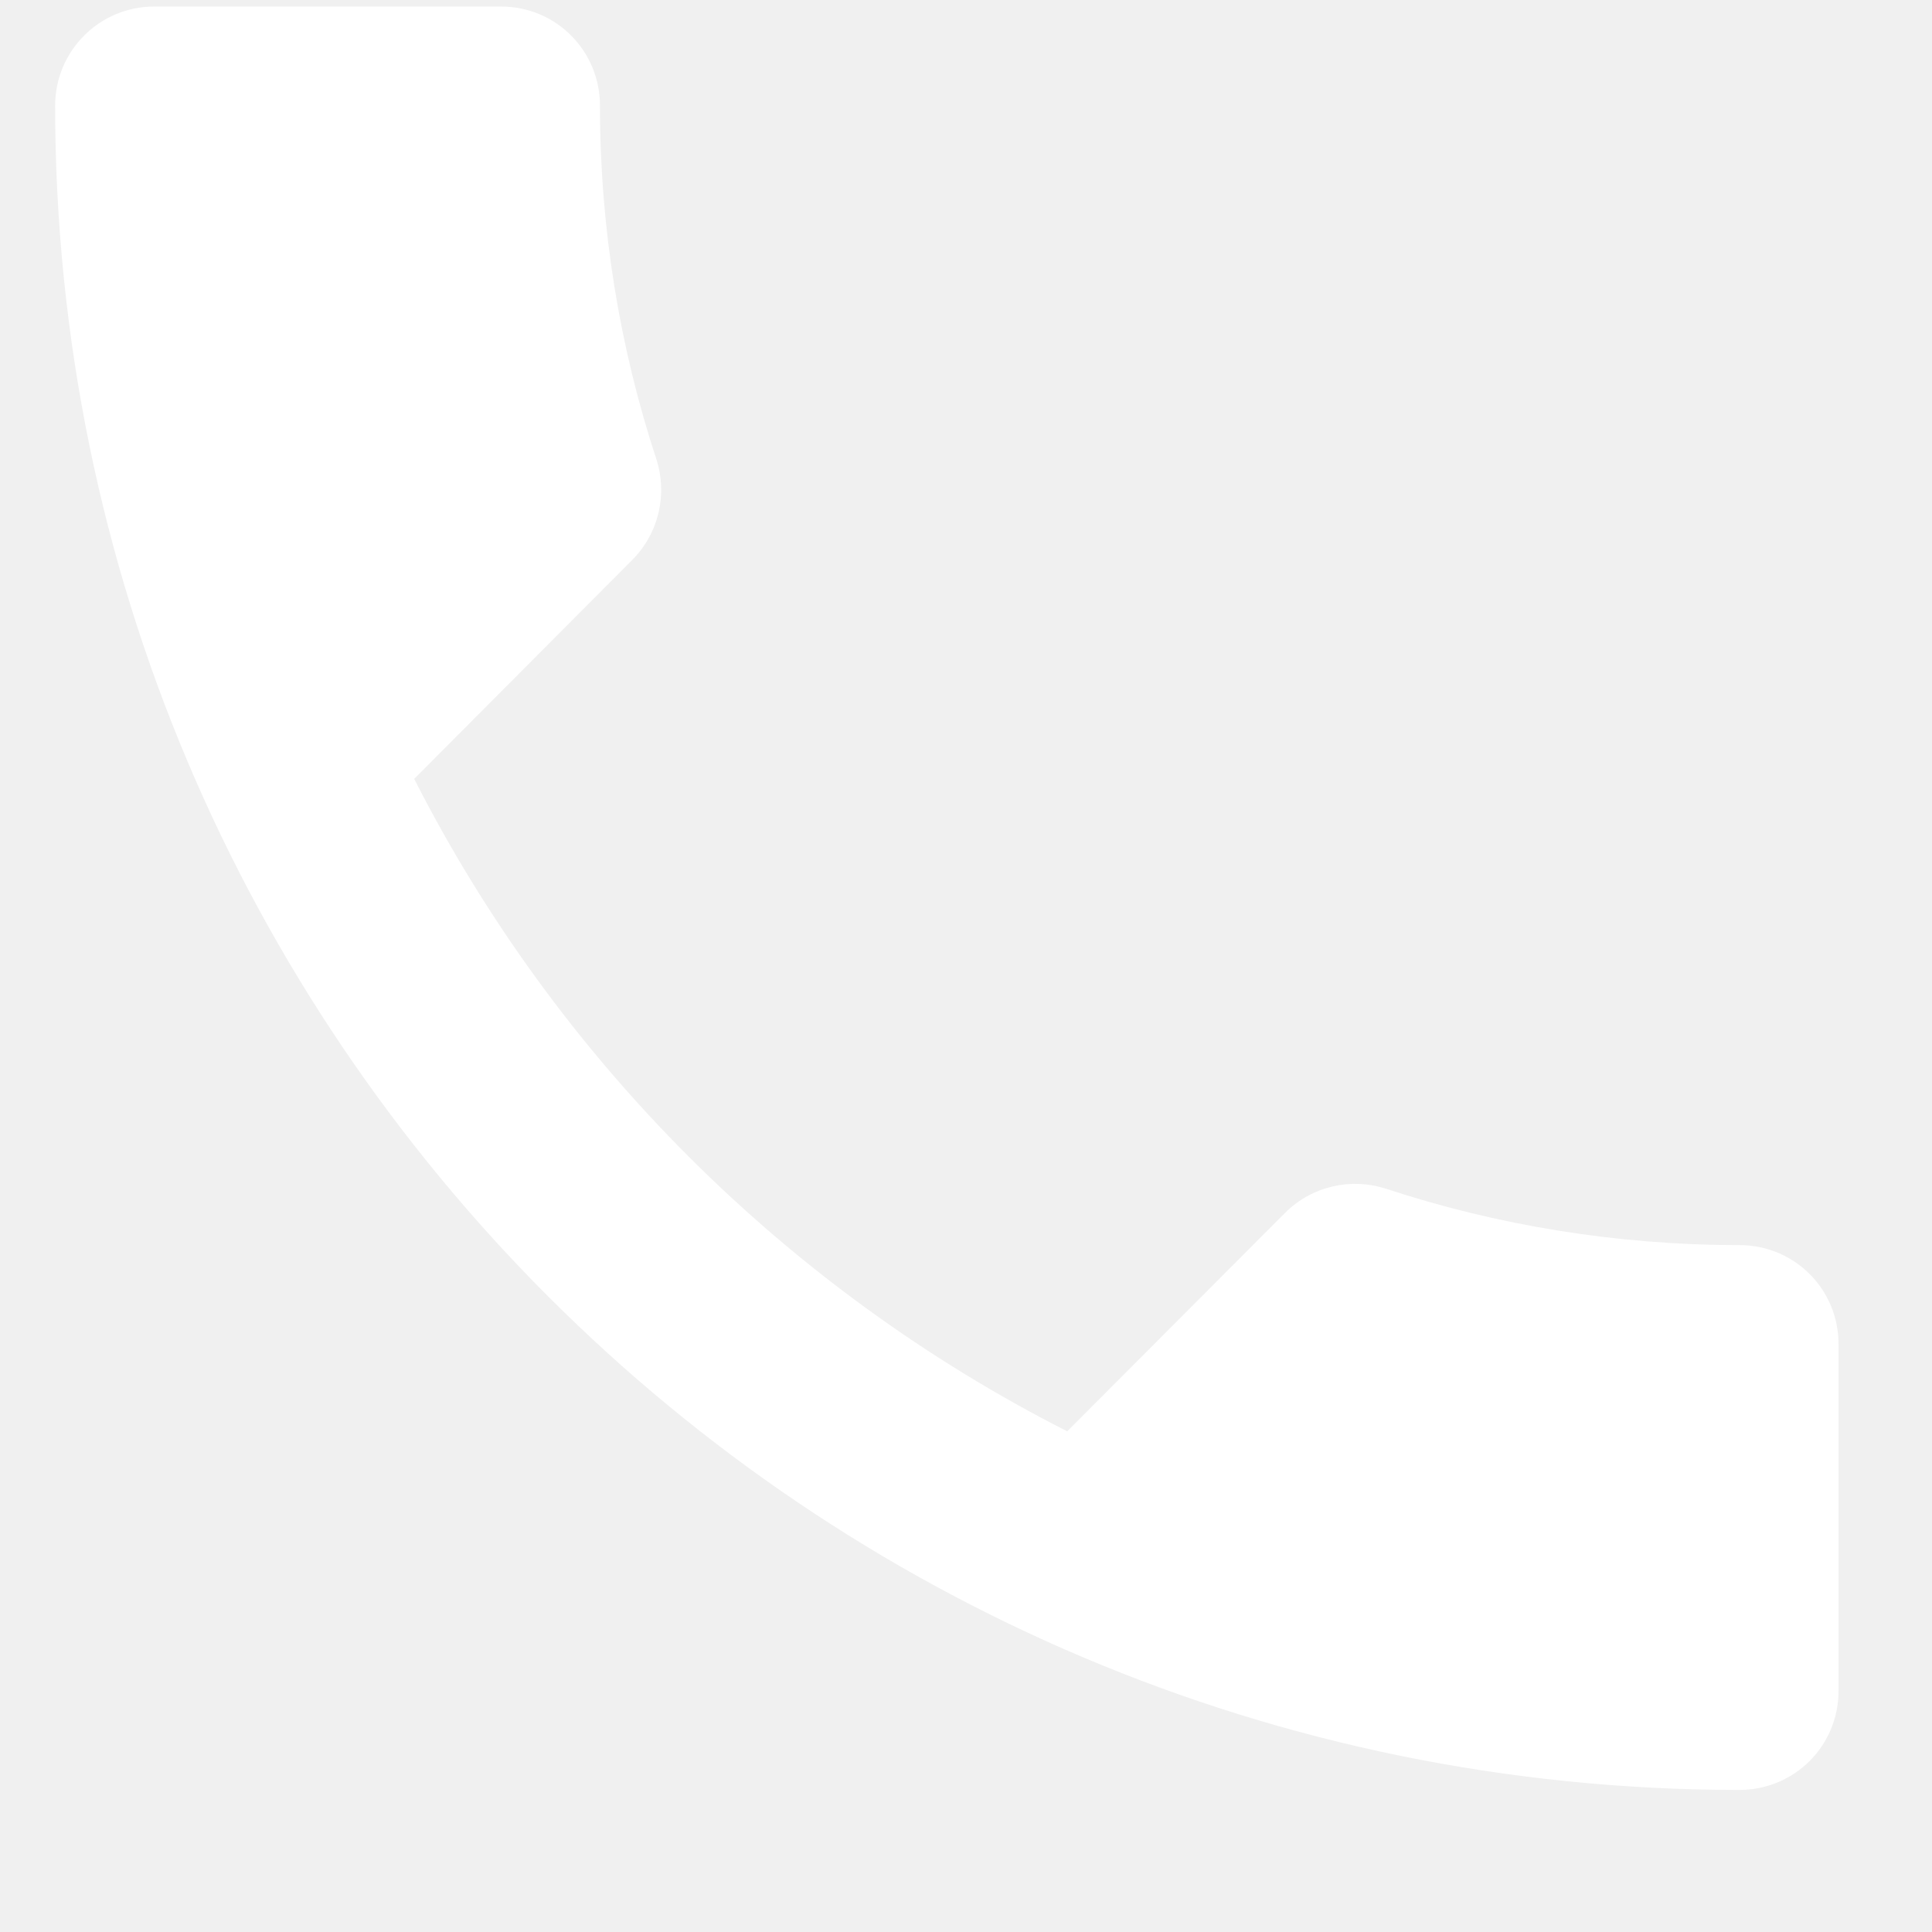
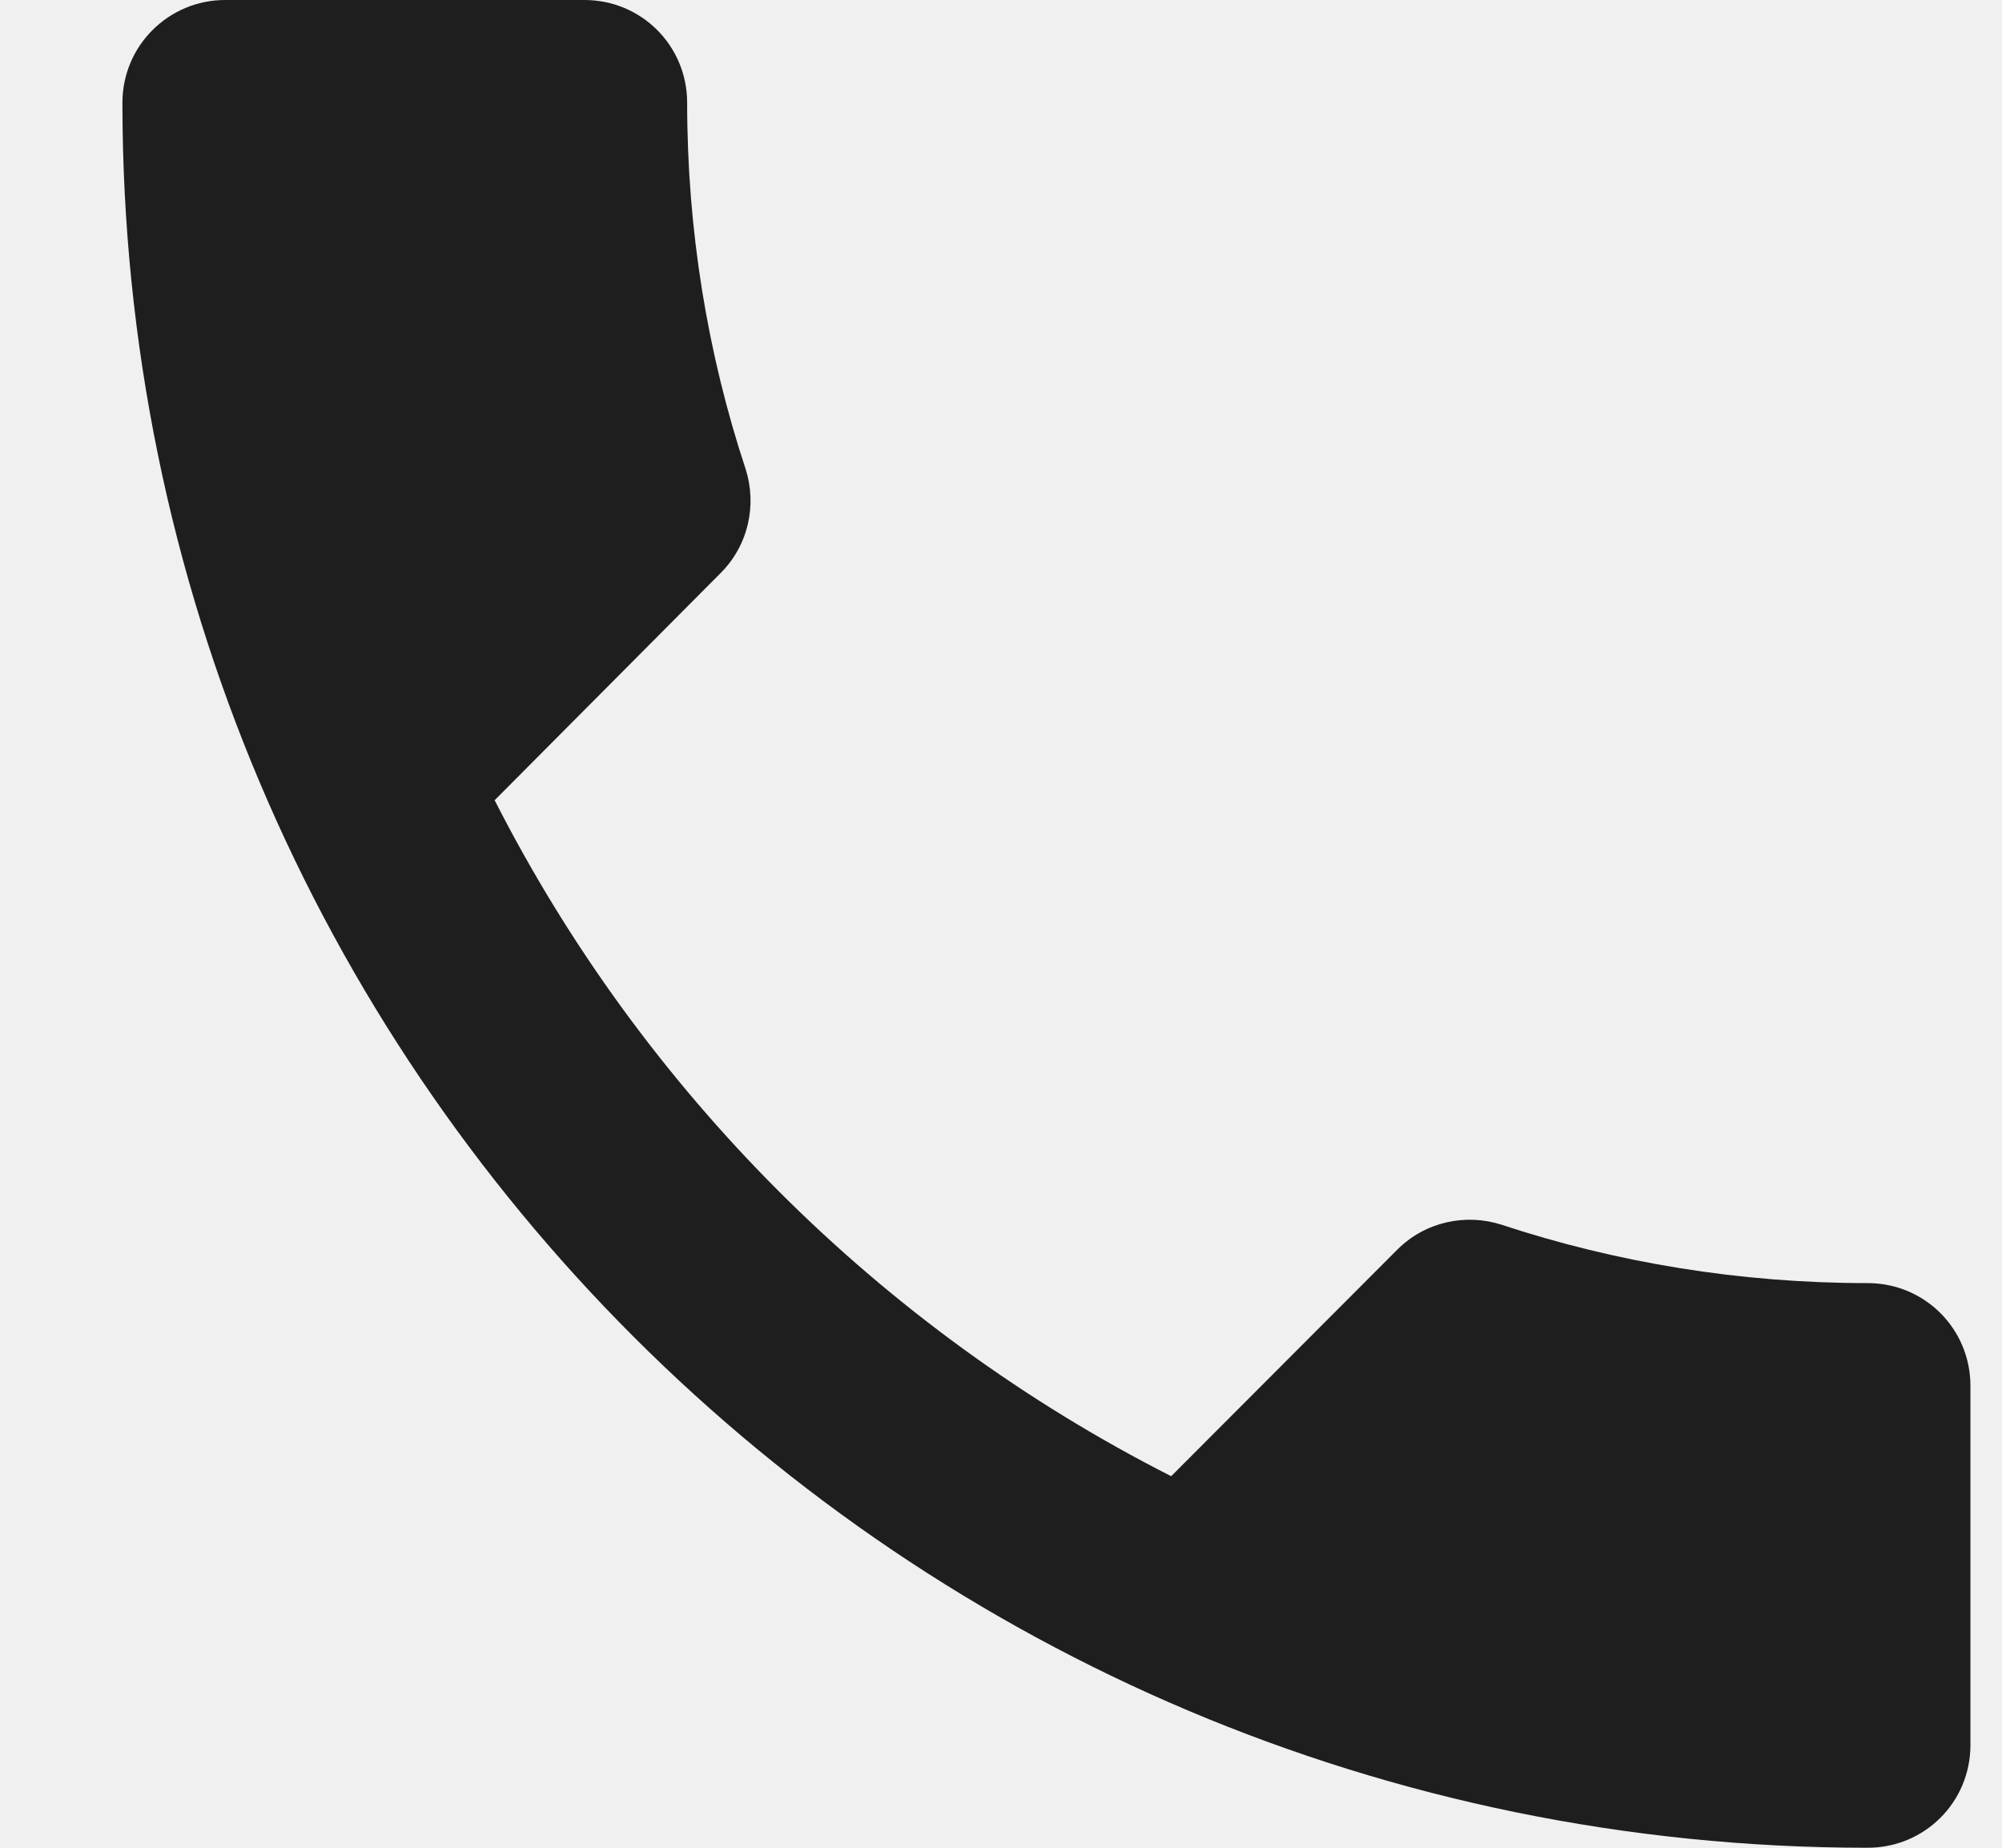
- <svg xmlns="http://www.w3.org/2000/svg" width="13" height="13" viewBox="0 0 13 13" fill="none">
-   <path d="M2.787 5.241C3.747 7.128 5.291 8.671 7.181 9.631L8.647 8.161C8.831 7.978 9.094 7.924 9.324 7.998C10.071 8.244 10.874 8.378 11.704 8.378C12.074 8.378 12.371 8.674 12.371 9.044V11.378C12.371 11.748 12.074 12.044 11.704 12.044C5.444 12.044 0.371 6.971 0.371 0.711C0.371 0.341 0.671 0.044 1.037 0.044H3.371C3.741 0.044 4.037 0.341 4.037 0.711C4.037 1.541 4.171 2.344 4.417 3.091C4.491 3.321 4.437 3.584 4.254 3.768L2.787 5.241Z" fill="white" />
+ <svg xmlns="http://www.w3.org/2000/svg" width="13" height="12" viewBox="0 0 13 12" fill="none">
+   <path d="M3.212 5.197C4.172 7.083 5.715 8.627 7.605 9.587L9.072 8.117C9.255 7.933 9.518 7.88 9.748 7.953C10.495 8.2 11.298 8.333 12.128 8.333C12.498 8.333 12.795 8.63 12.795 9V11.333C12.795 11.703 12.498 12 12.128 12C5.868 12 0.795 6.927 0.795 0.667C0.795 0.297 1.095 0 1.462 0H3.795C4.165 0 4.462 0.297 4.462 0.667C4.462 1.497 4.595 2.3 4.842 3.047C4.915 3.277 4.862 3.54 4.678 3.723L3.212 5.197Z" fill="#1E1E1E" />
</svg>
